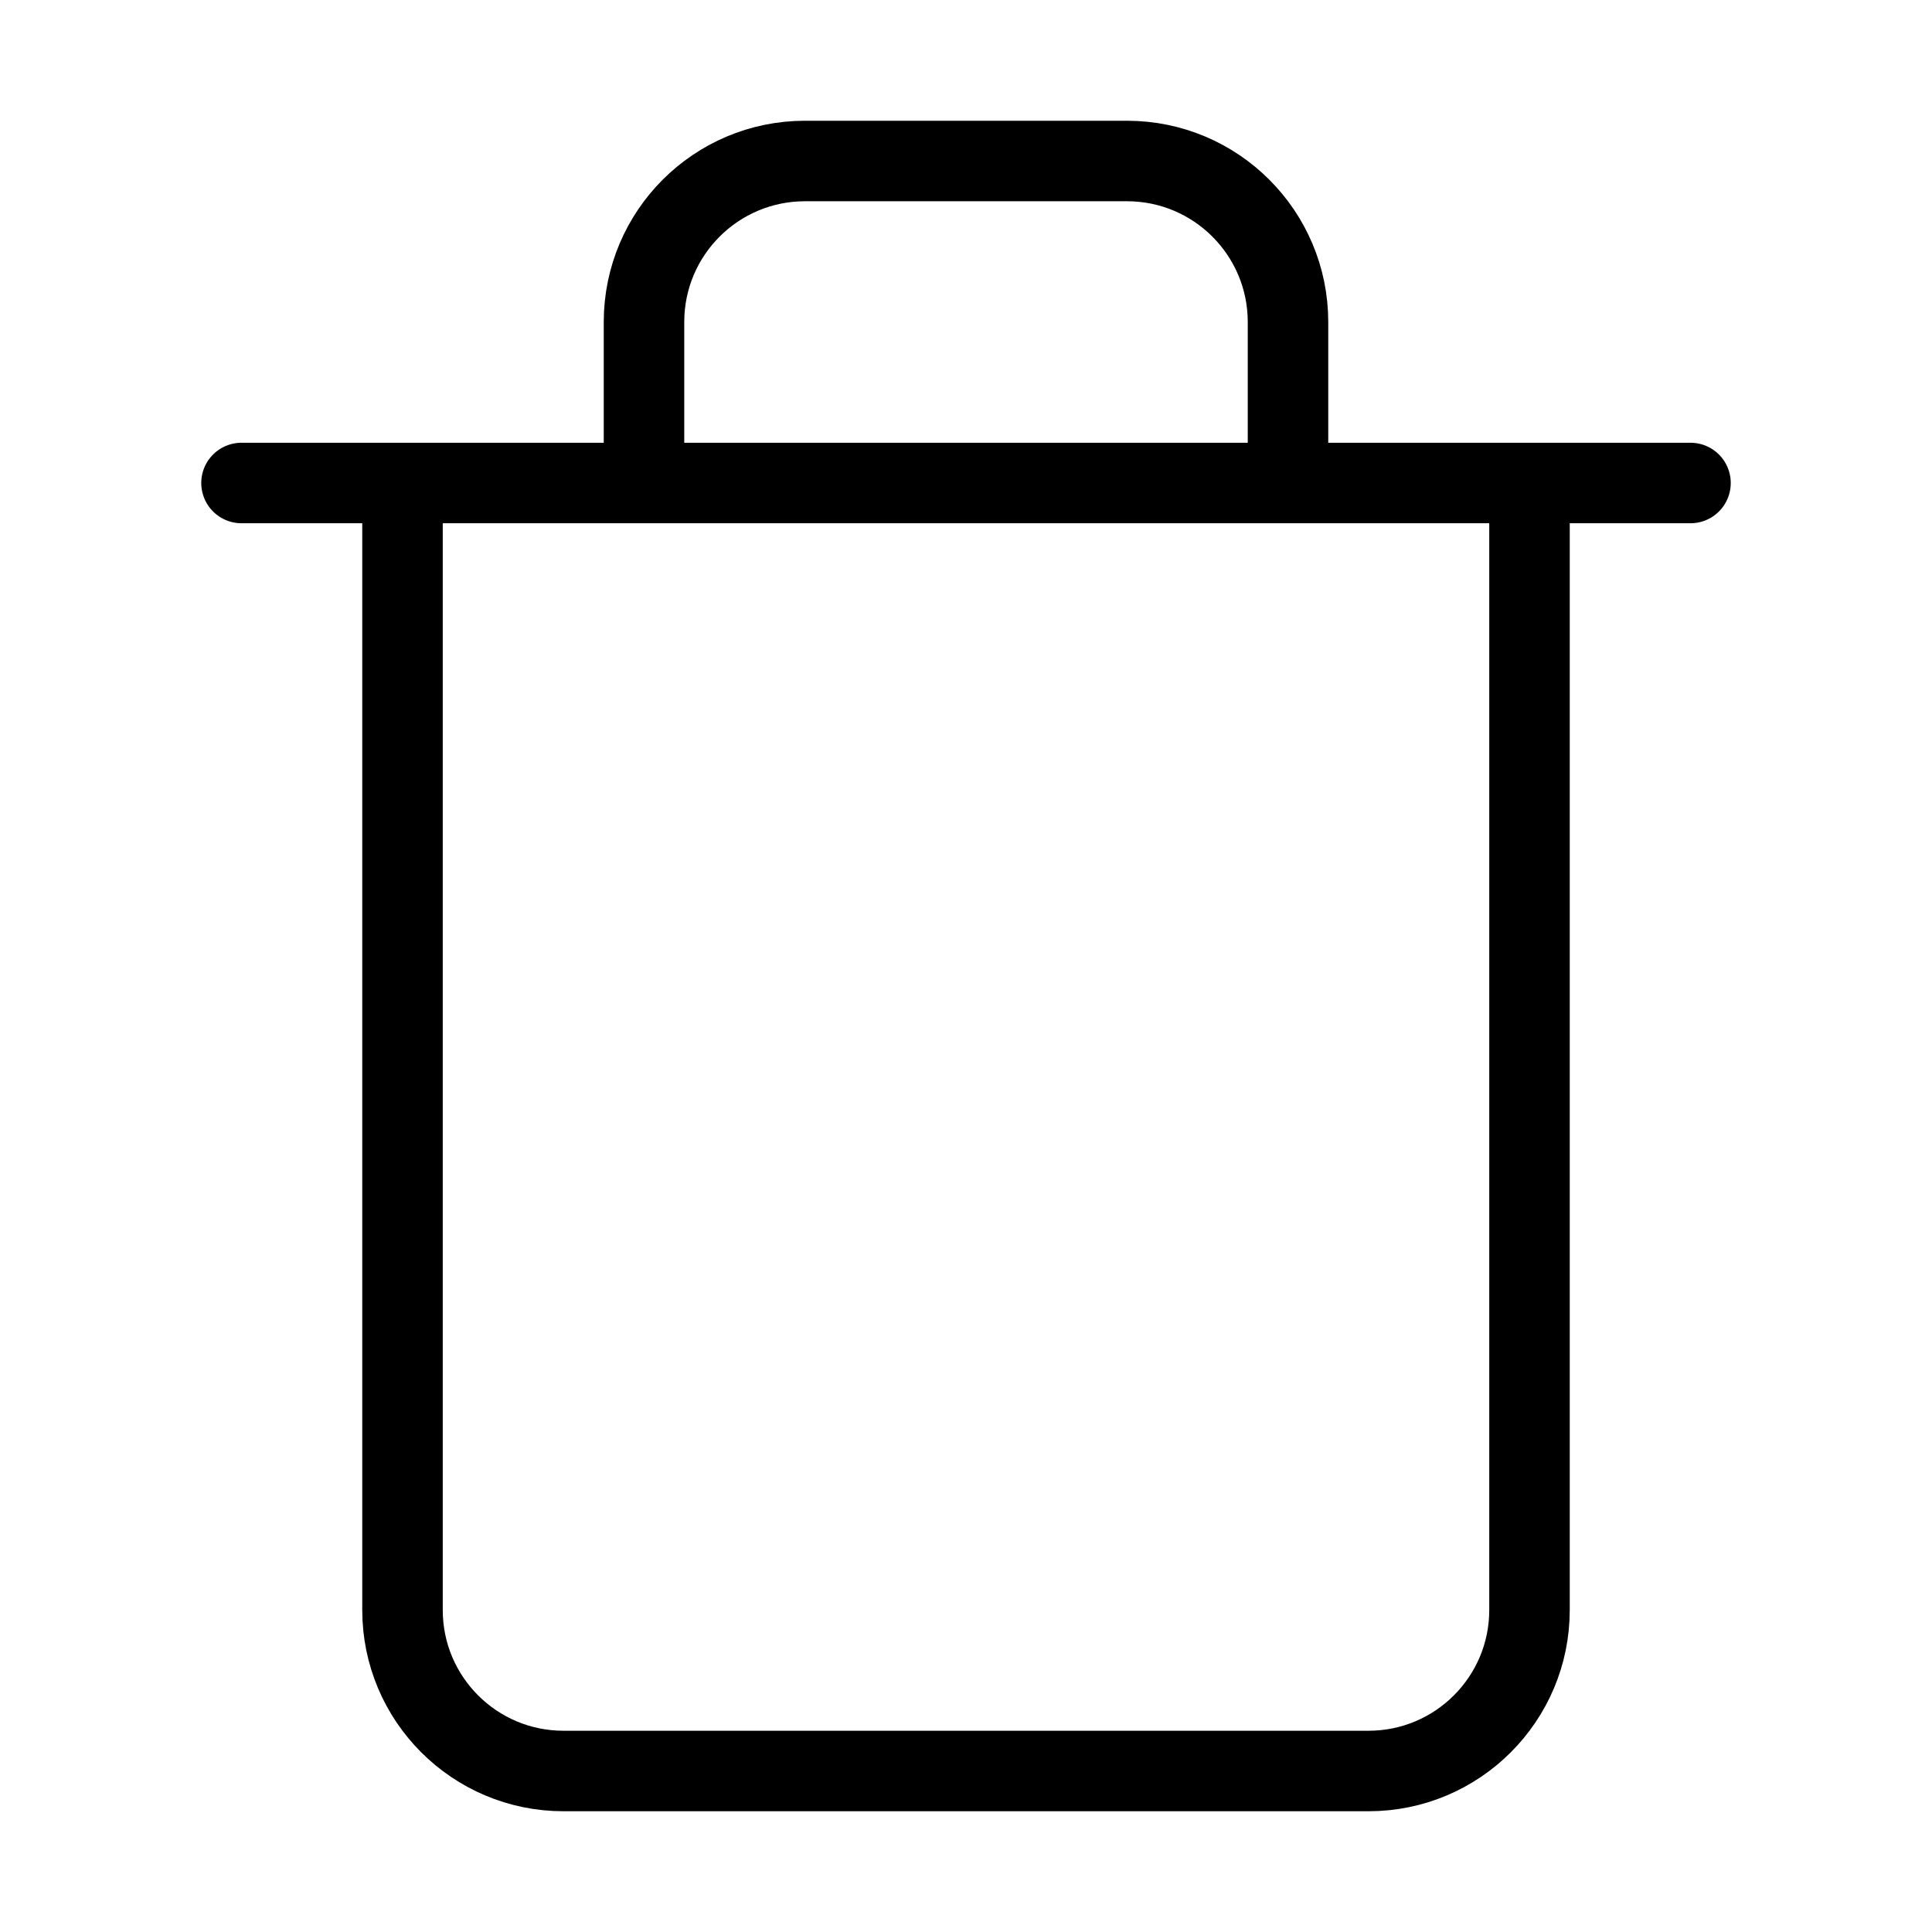
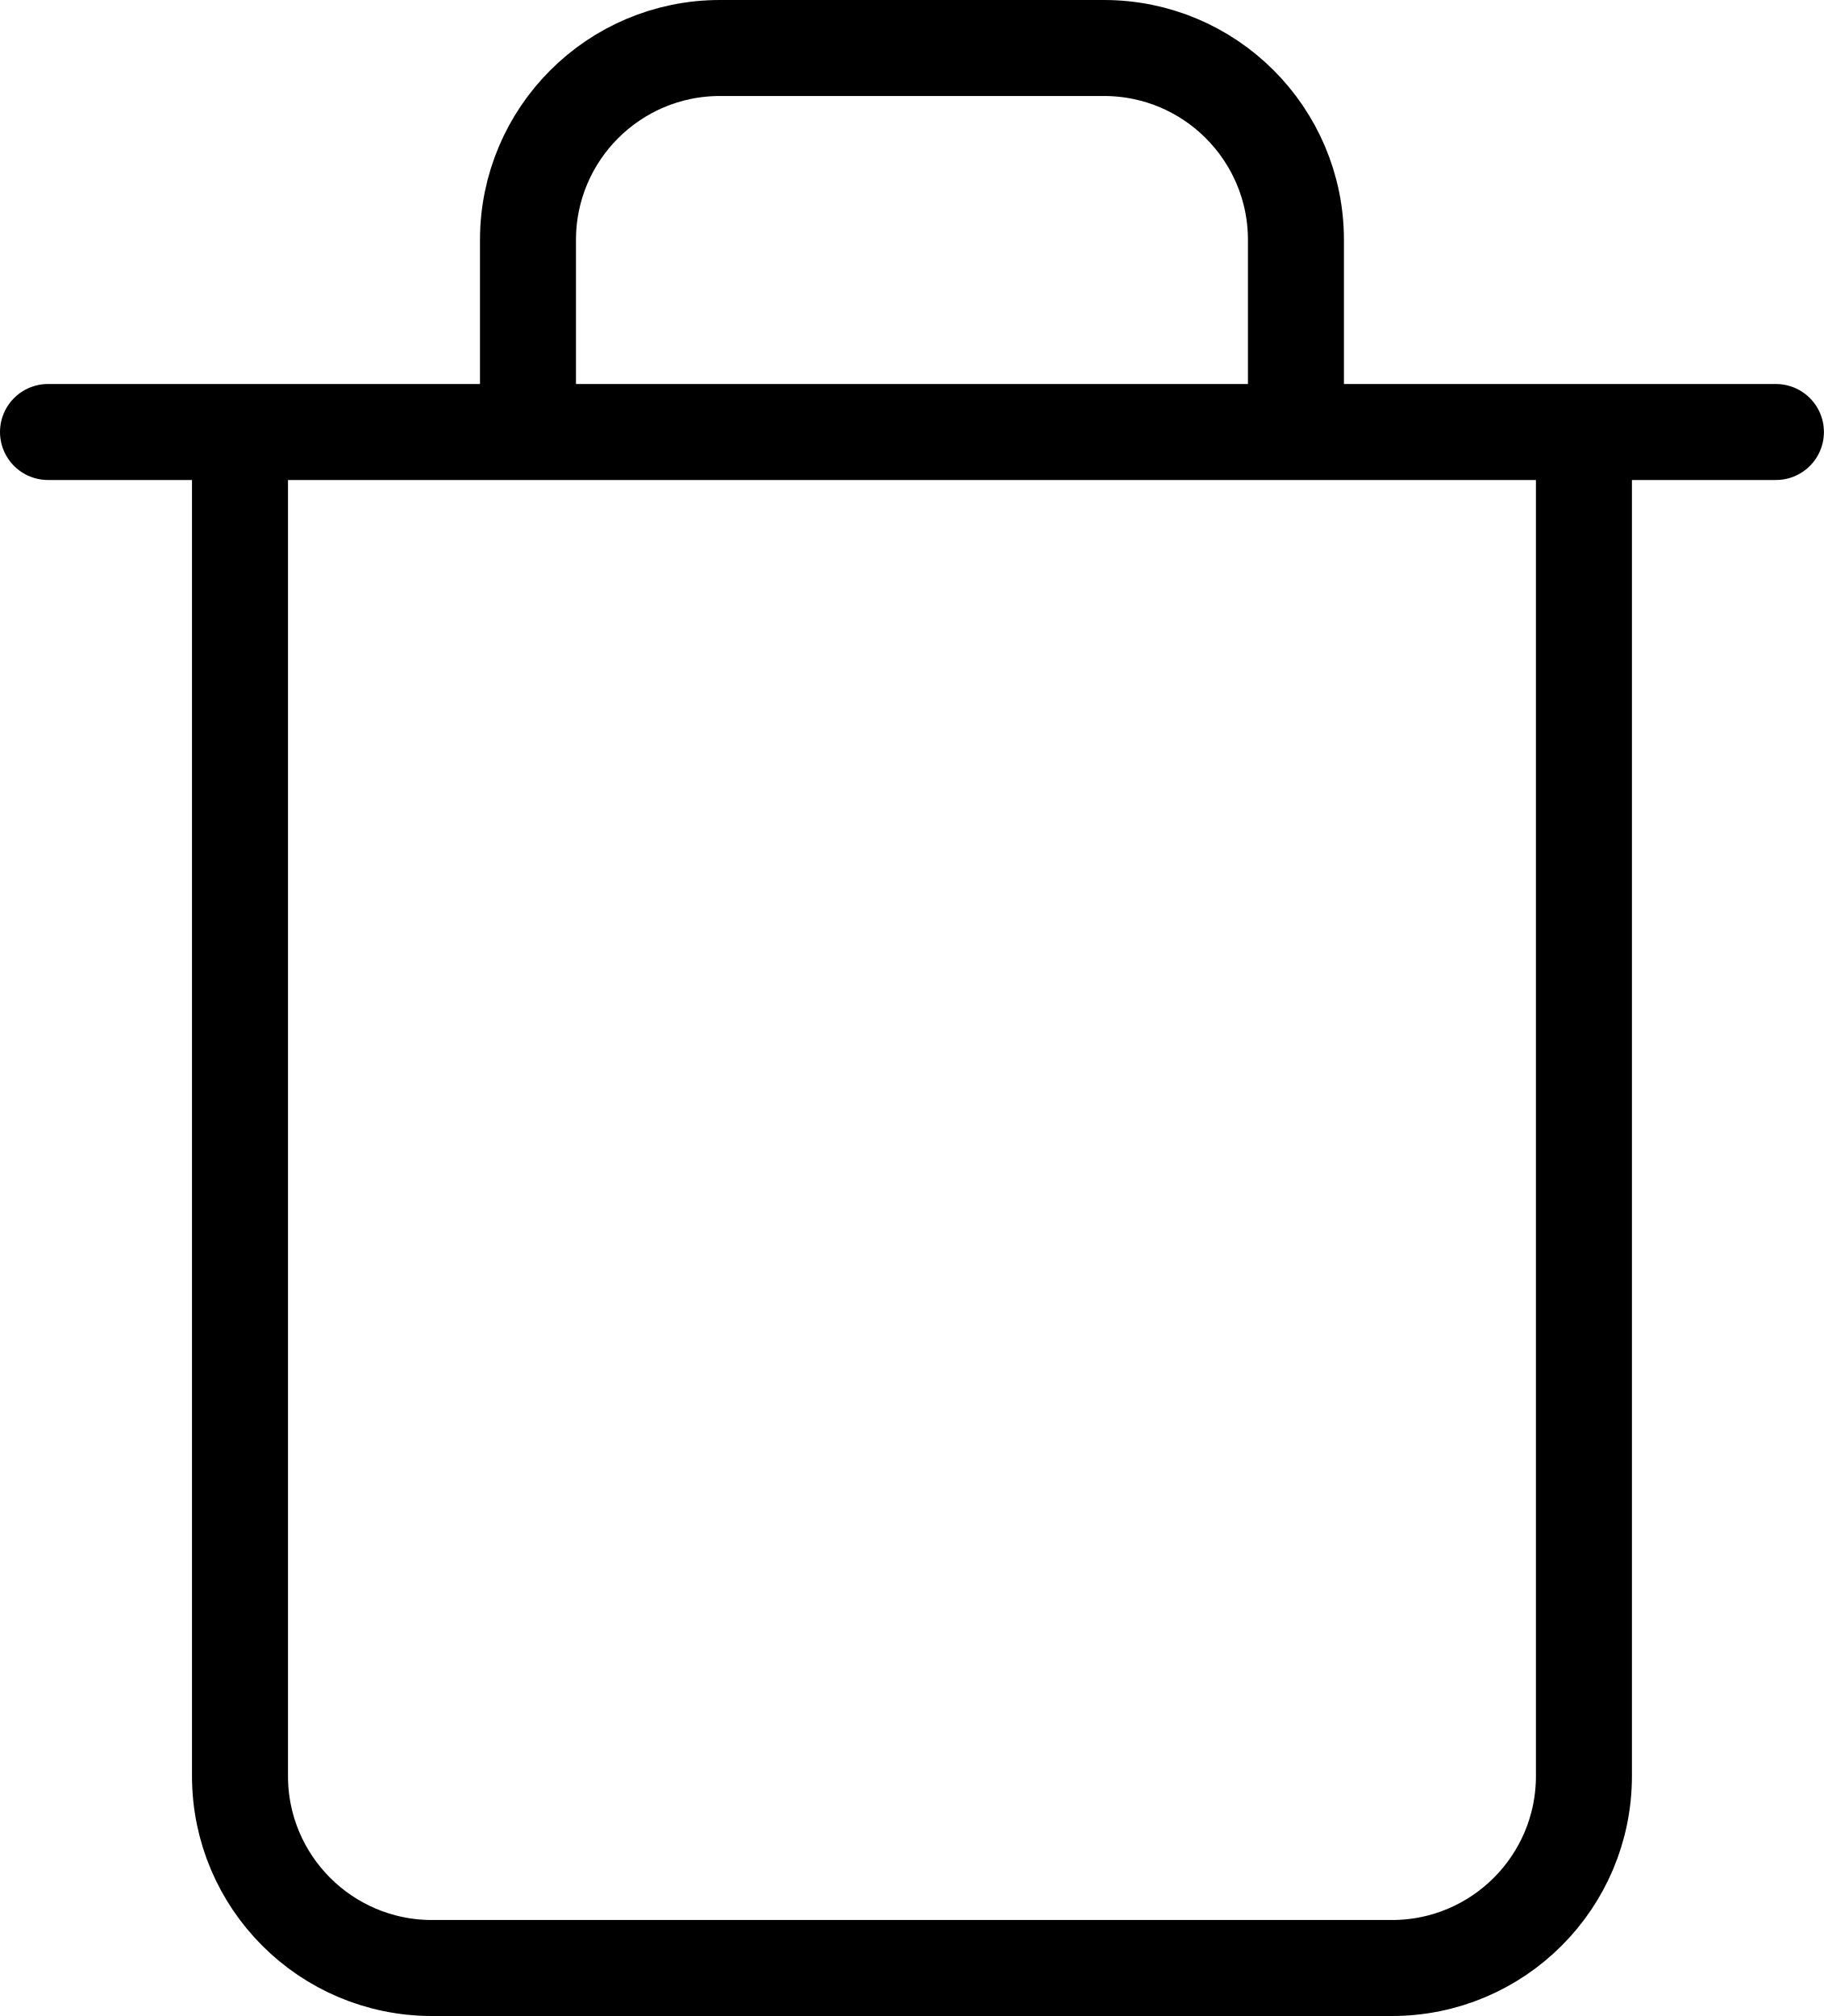
- <svg xmlns="http://www.w3.org/2000/svg" width="24" height="24" fill="none" stroke="currentColor" stroke-linecap="round" stroke-linejoin="round" class="rx-icons rxicons-trash">
-   <path d="M3 6h18m-2 0v14a2 2 0 0 1-2 2H7a2 2 0 0 1-2-2V6m3 0V4a2 2 0 0 1 2-2h4a2 2 0 0 1 2 2v2" />
+ <svg xmlns="http://www.w3.org/2000/svg" width="19" height="21" fill="none" stroke="currentColor" stroke-linecap="round" stroke-linejoin="round" class="rx-icons rxicons-trash">
+   <path d="M.5 4.5h18m-2 0v14a2 2 0 0 1-2 2h-10a2 2 0 0 1-2-2v-14m3 0v-2a2 2 0 0 1 2-2h4a2 2 0 0 1 2 2v2" />
</svg>
